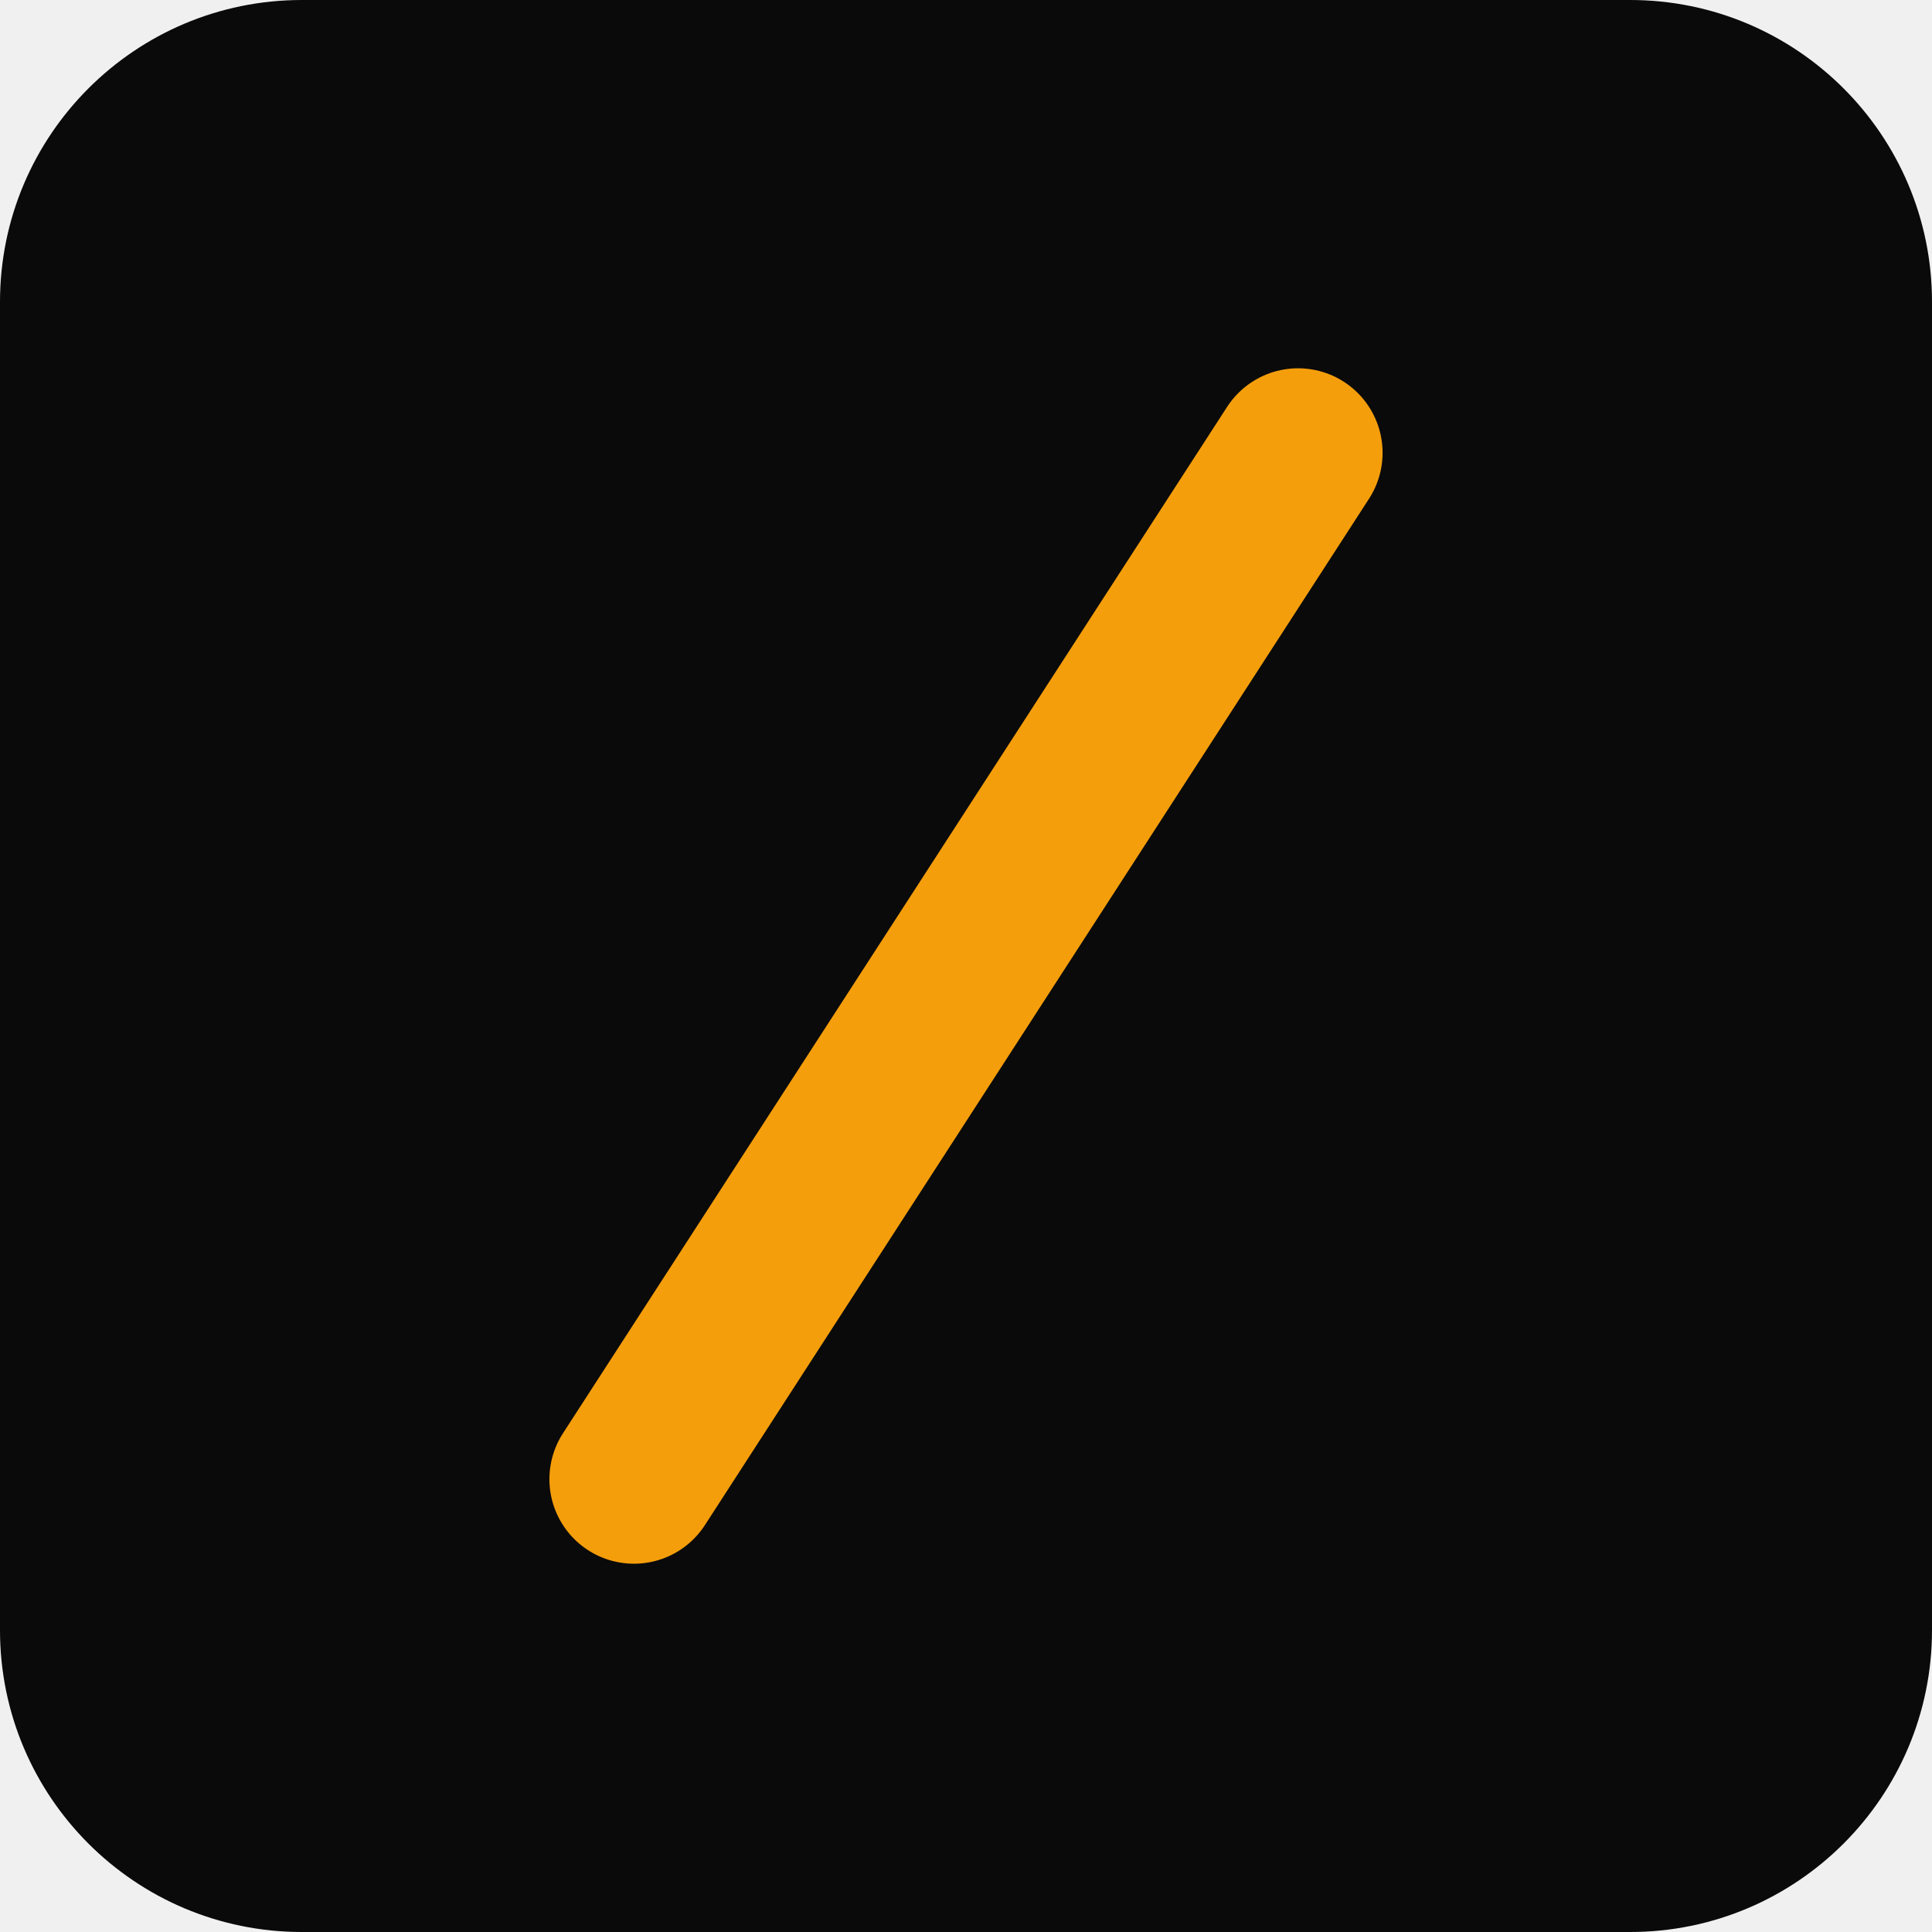
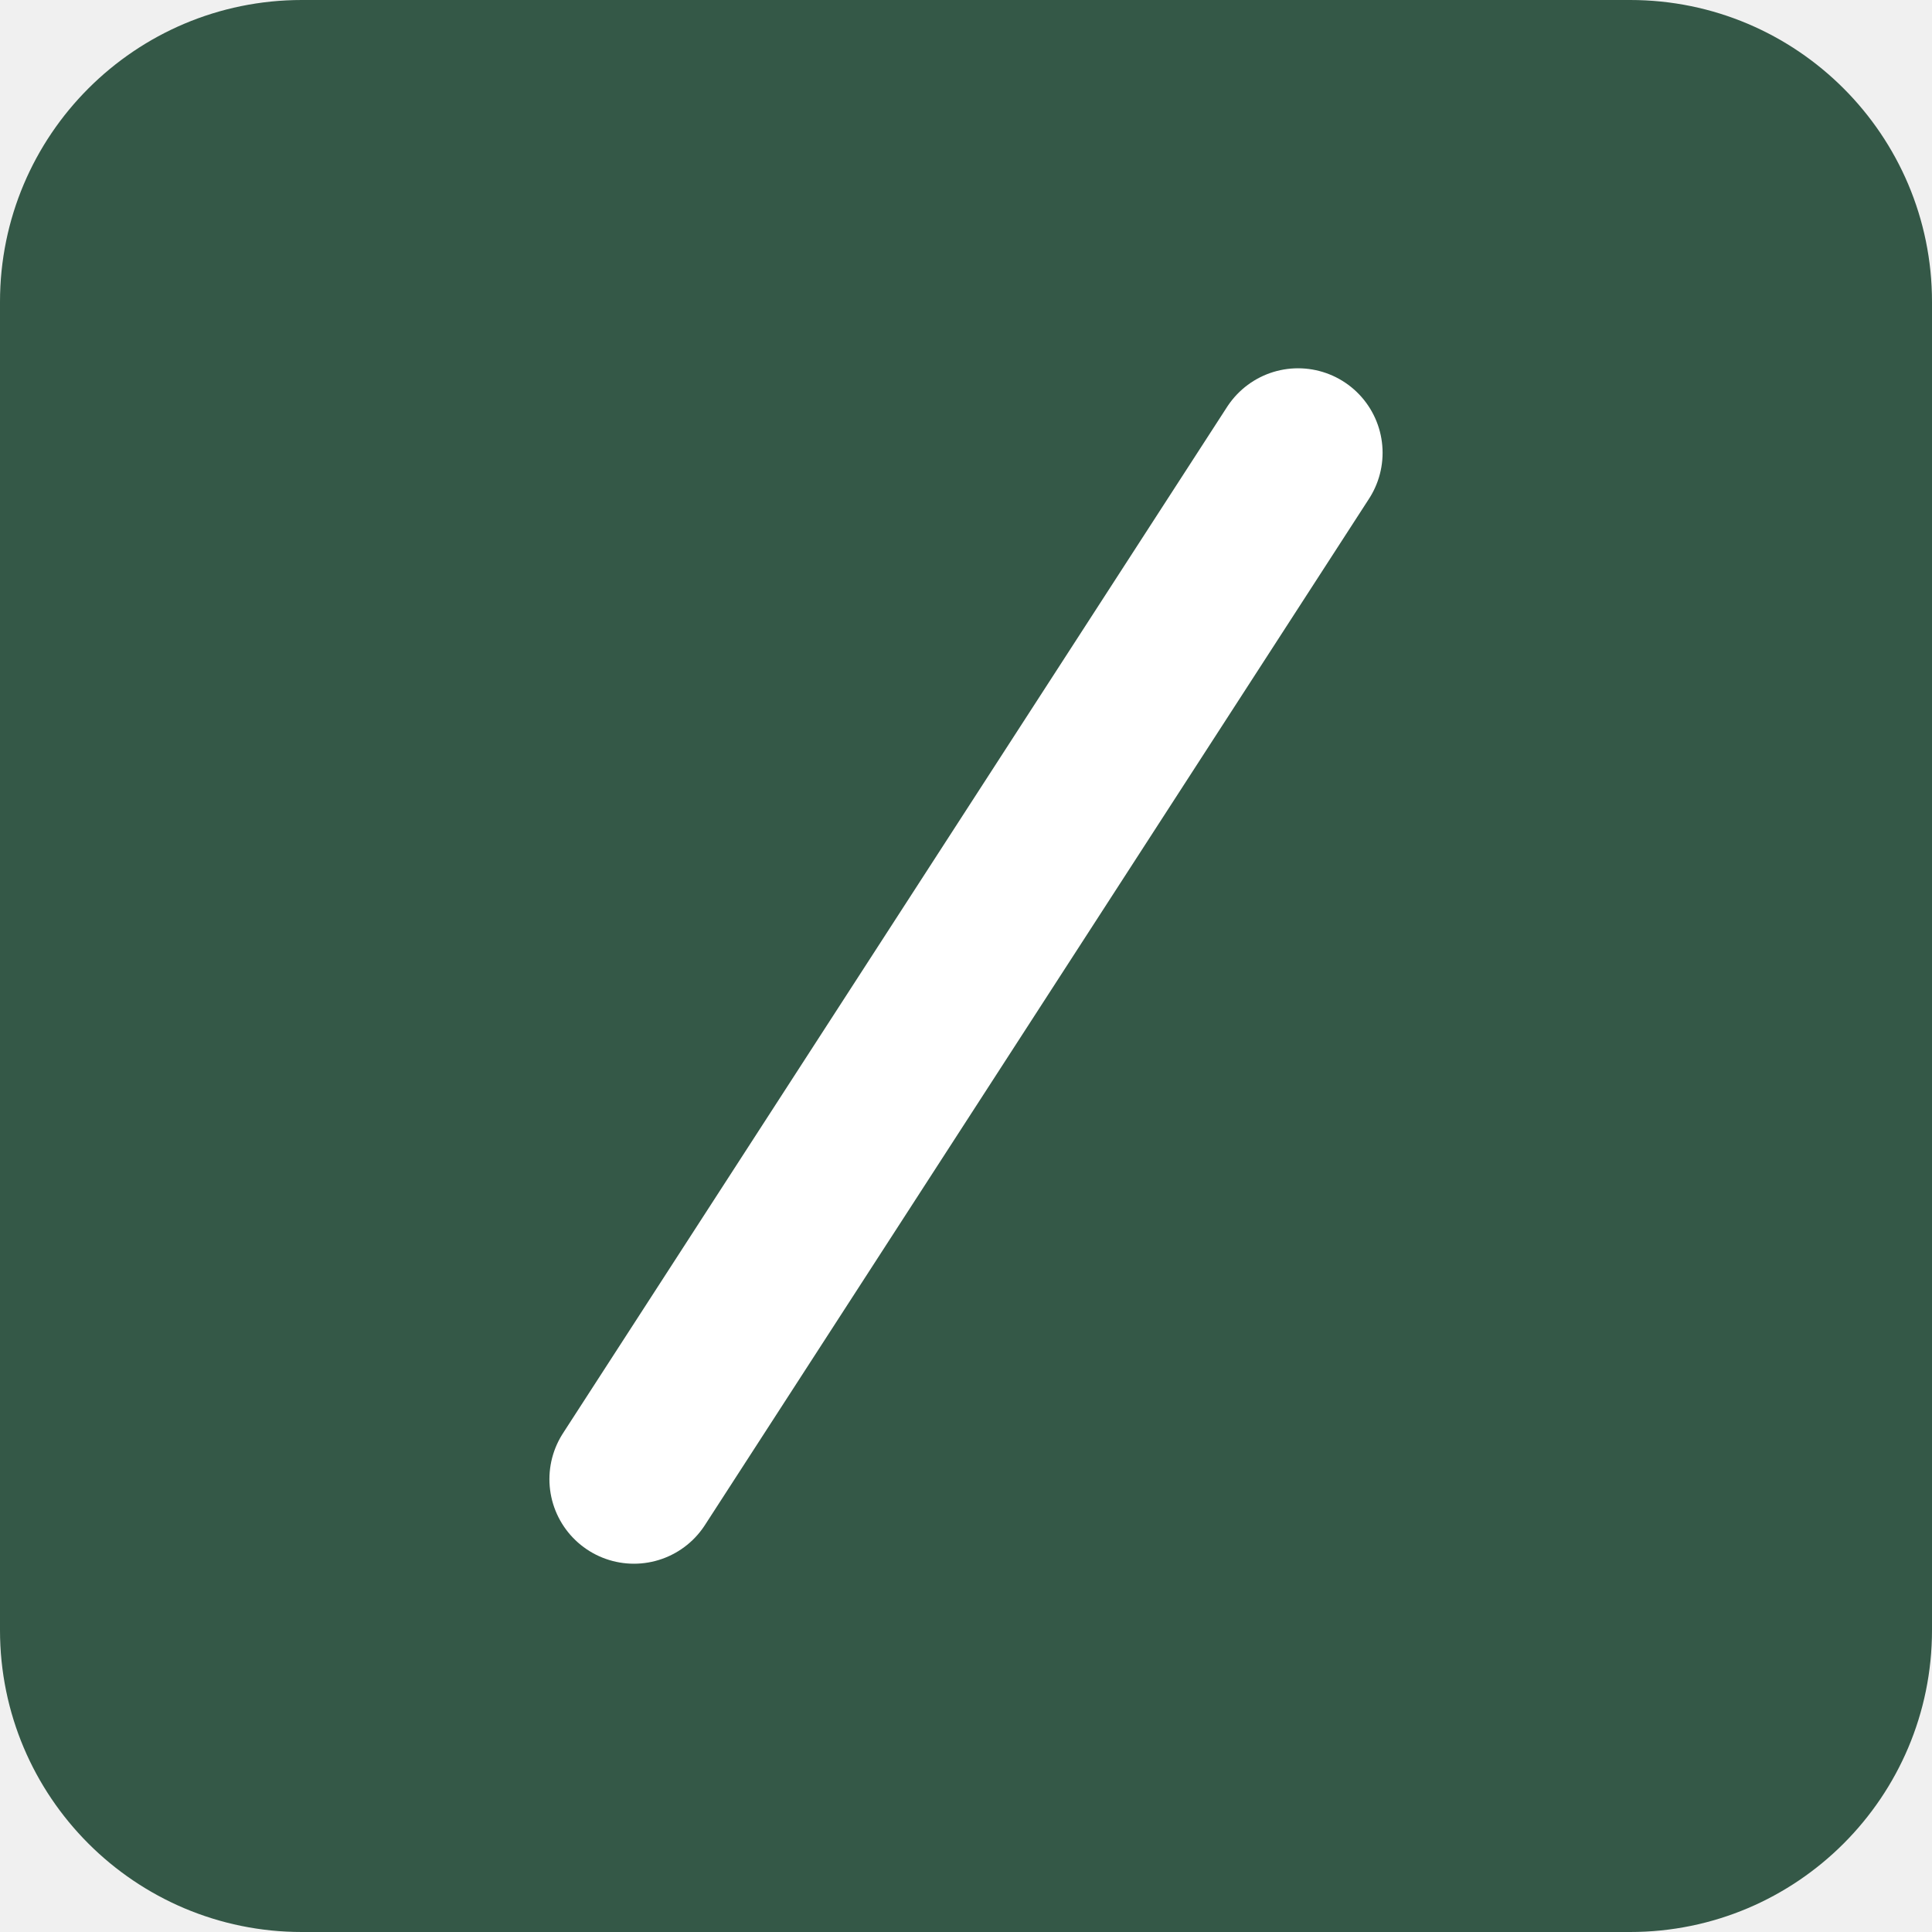
<svg xmlns="http://www.w3.org/2000/svg" viewBox="0 0 32 32">
-   <rect width="32" height="32" rx="5" fill="#0a0a0a" />
-   <path d="M10.5 24.5 L21.5 7.5" stroke="#f59e0b" stroke-width="2.8" stroke-linecap="round" />
+   <rect width="32" height="32" rx="5" fill="#345847" />
+   <path d="M10.5 24.5 L21.5 7.5" stroke="#ffffff" stroke-width="2.8" stroke-linecap="round" />
</svg>
